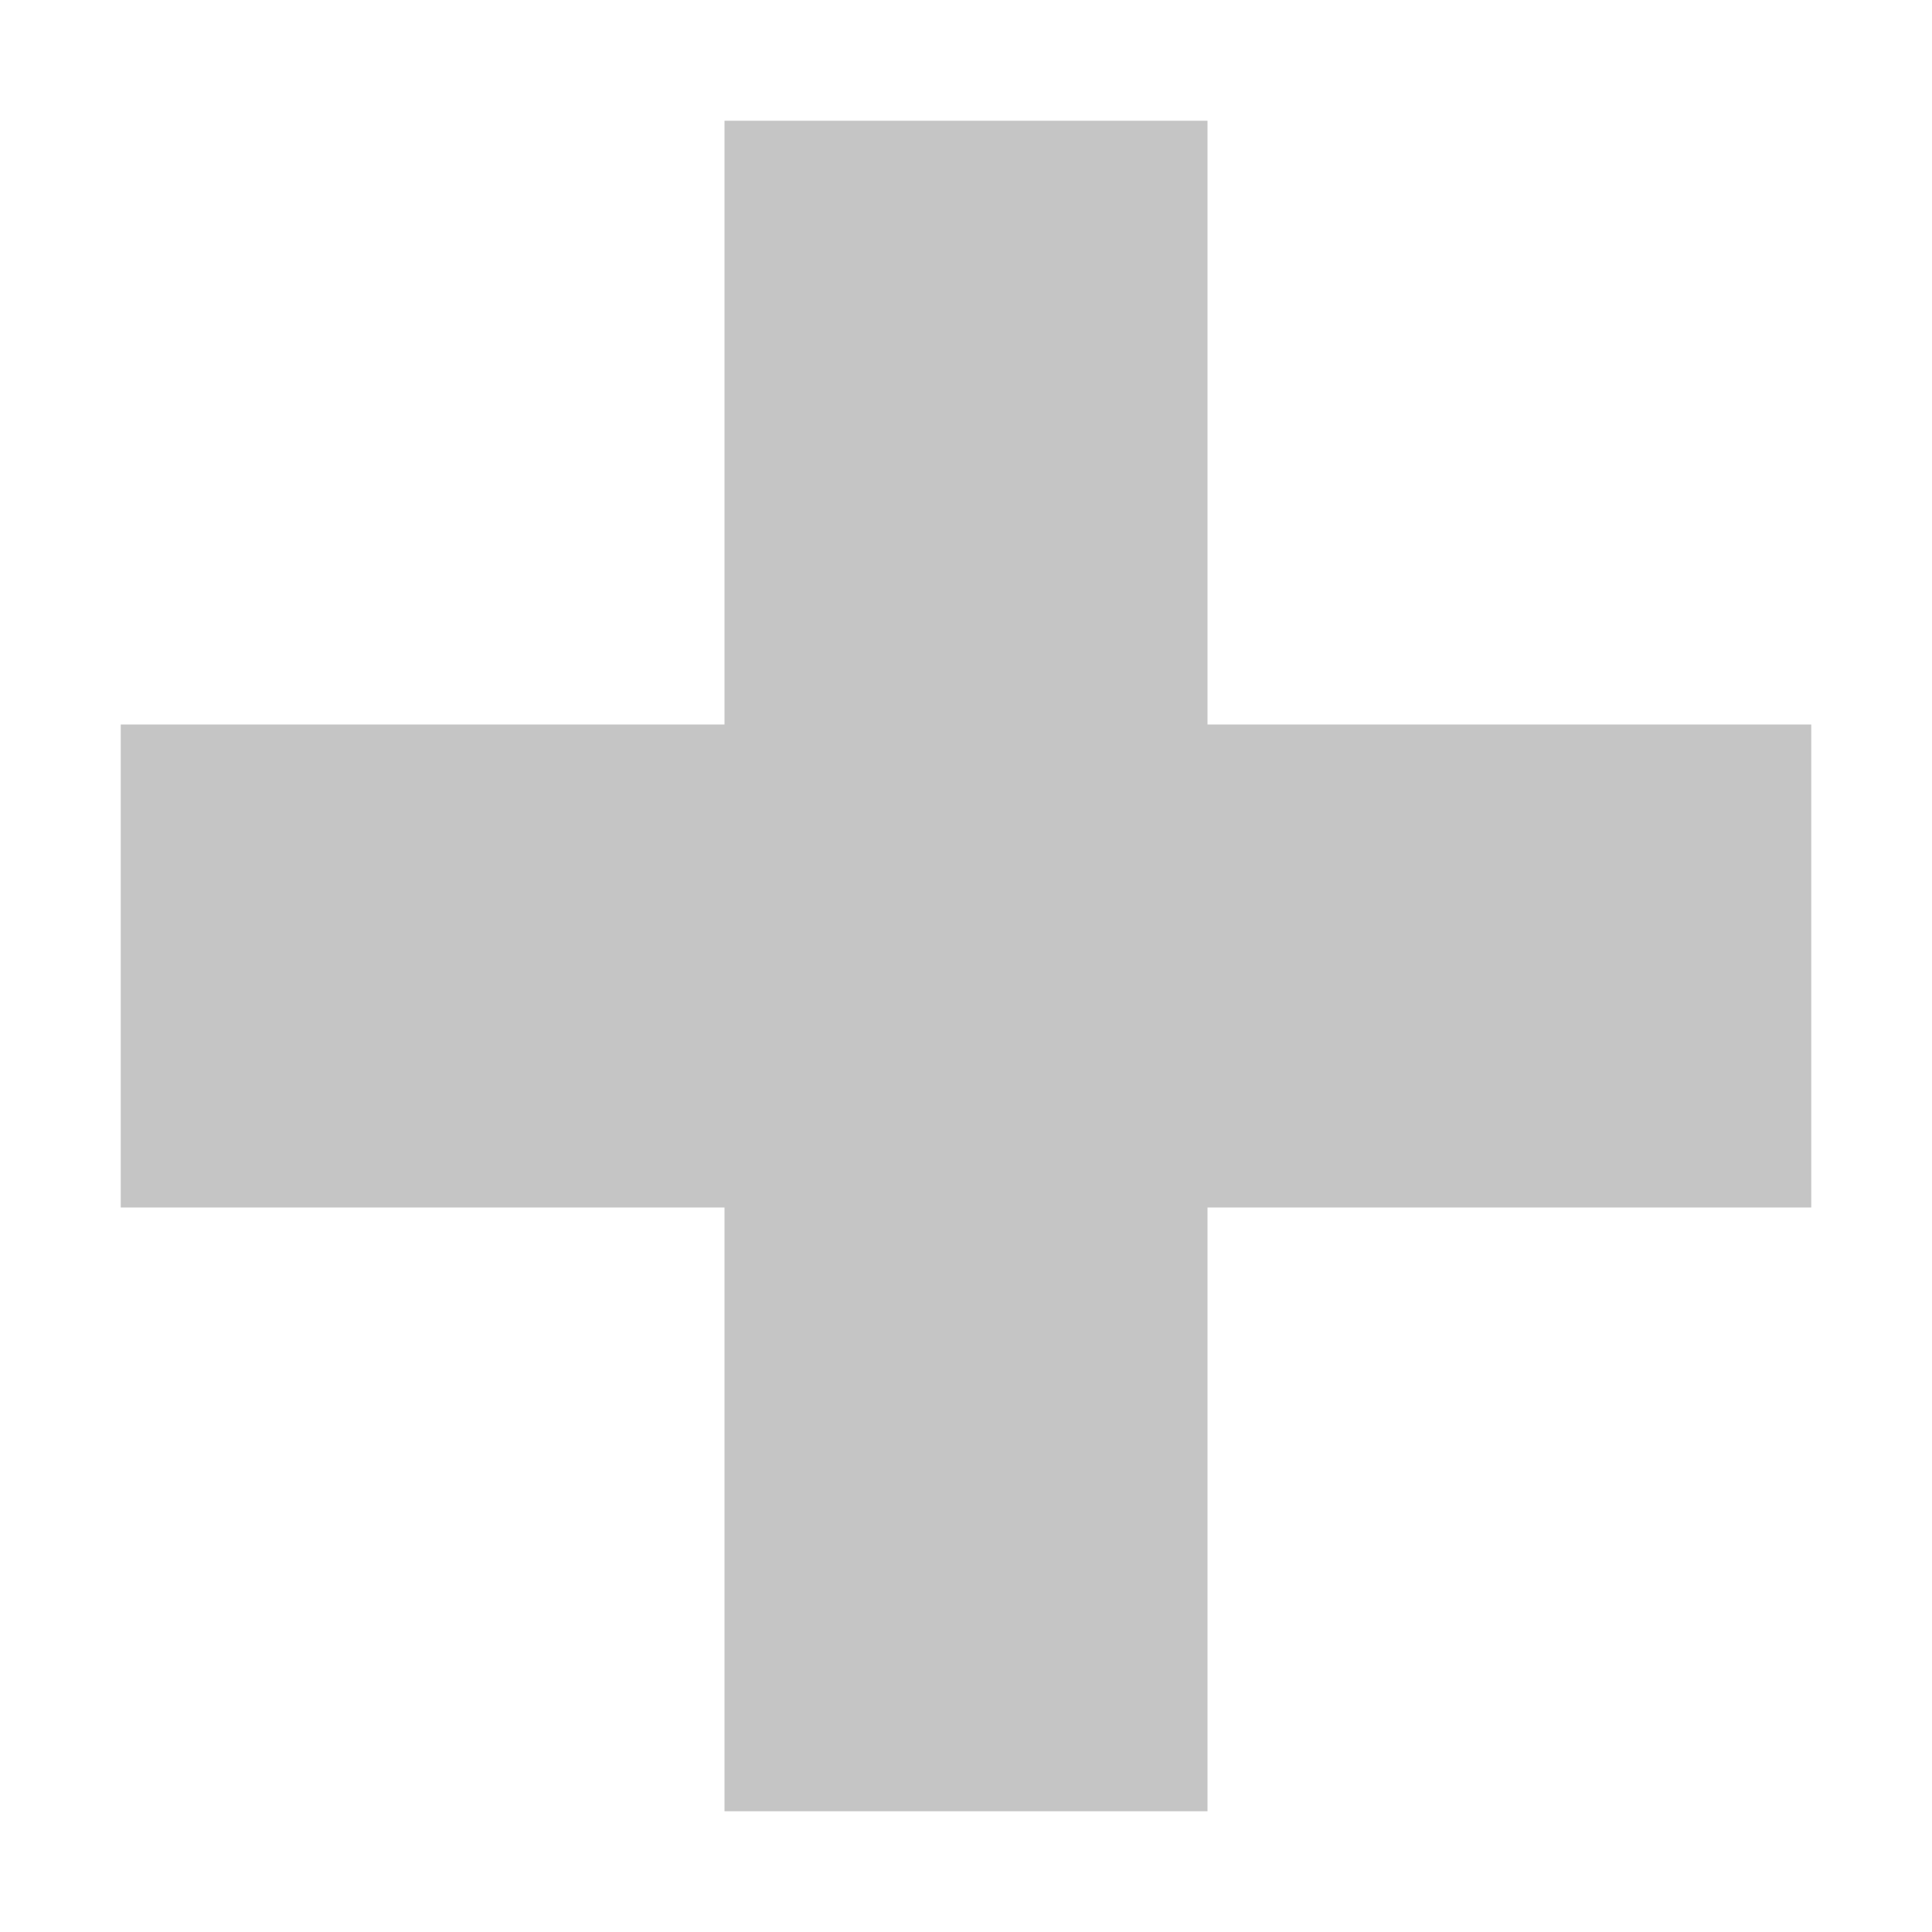
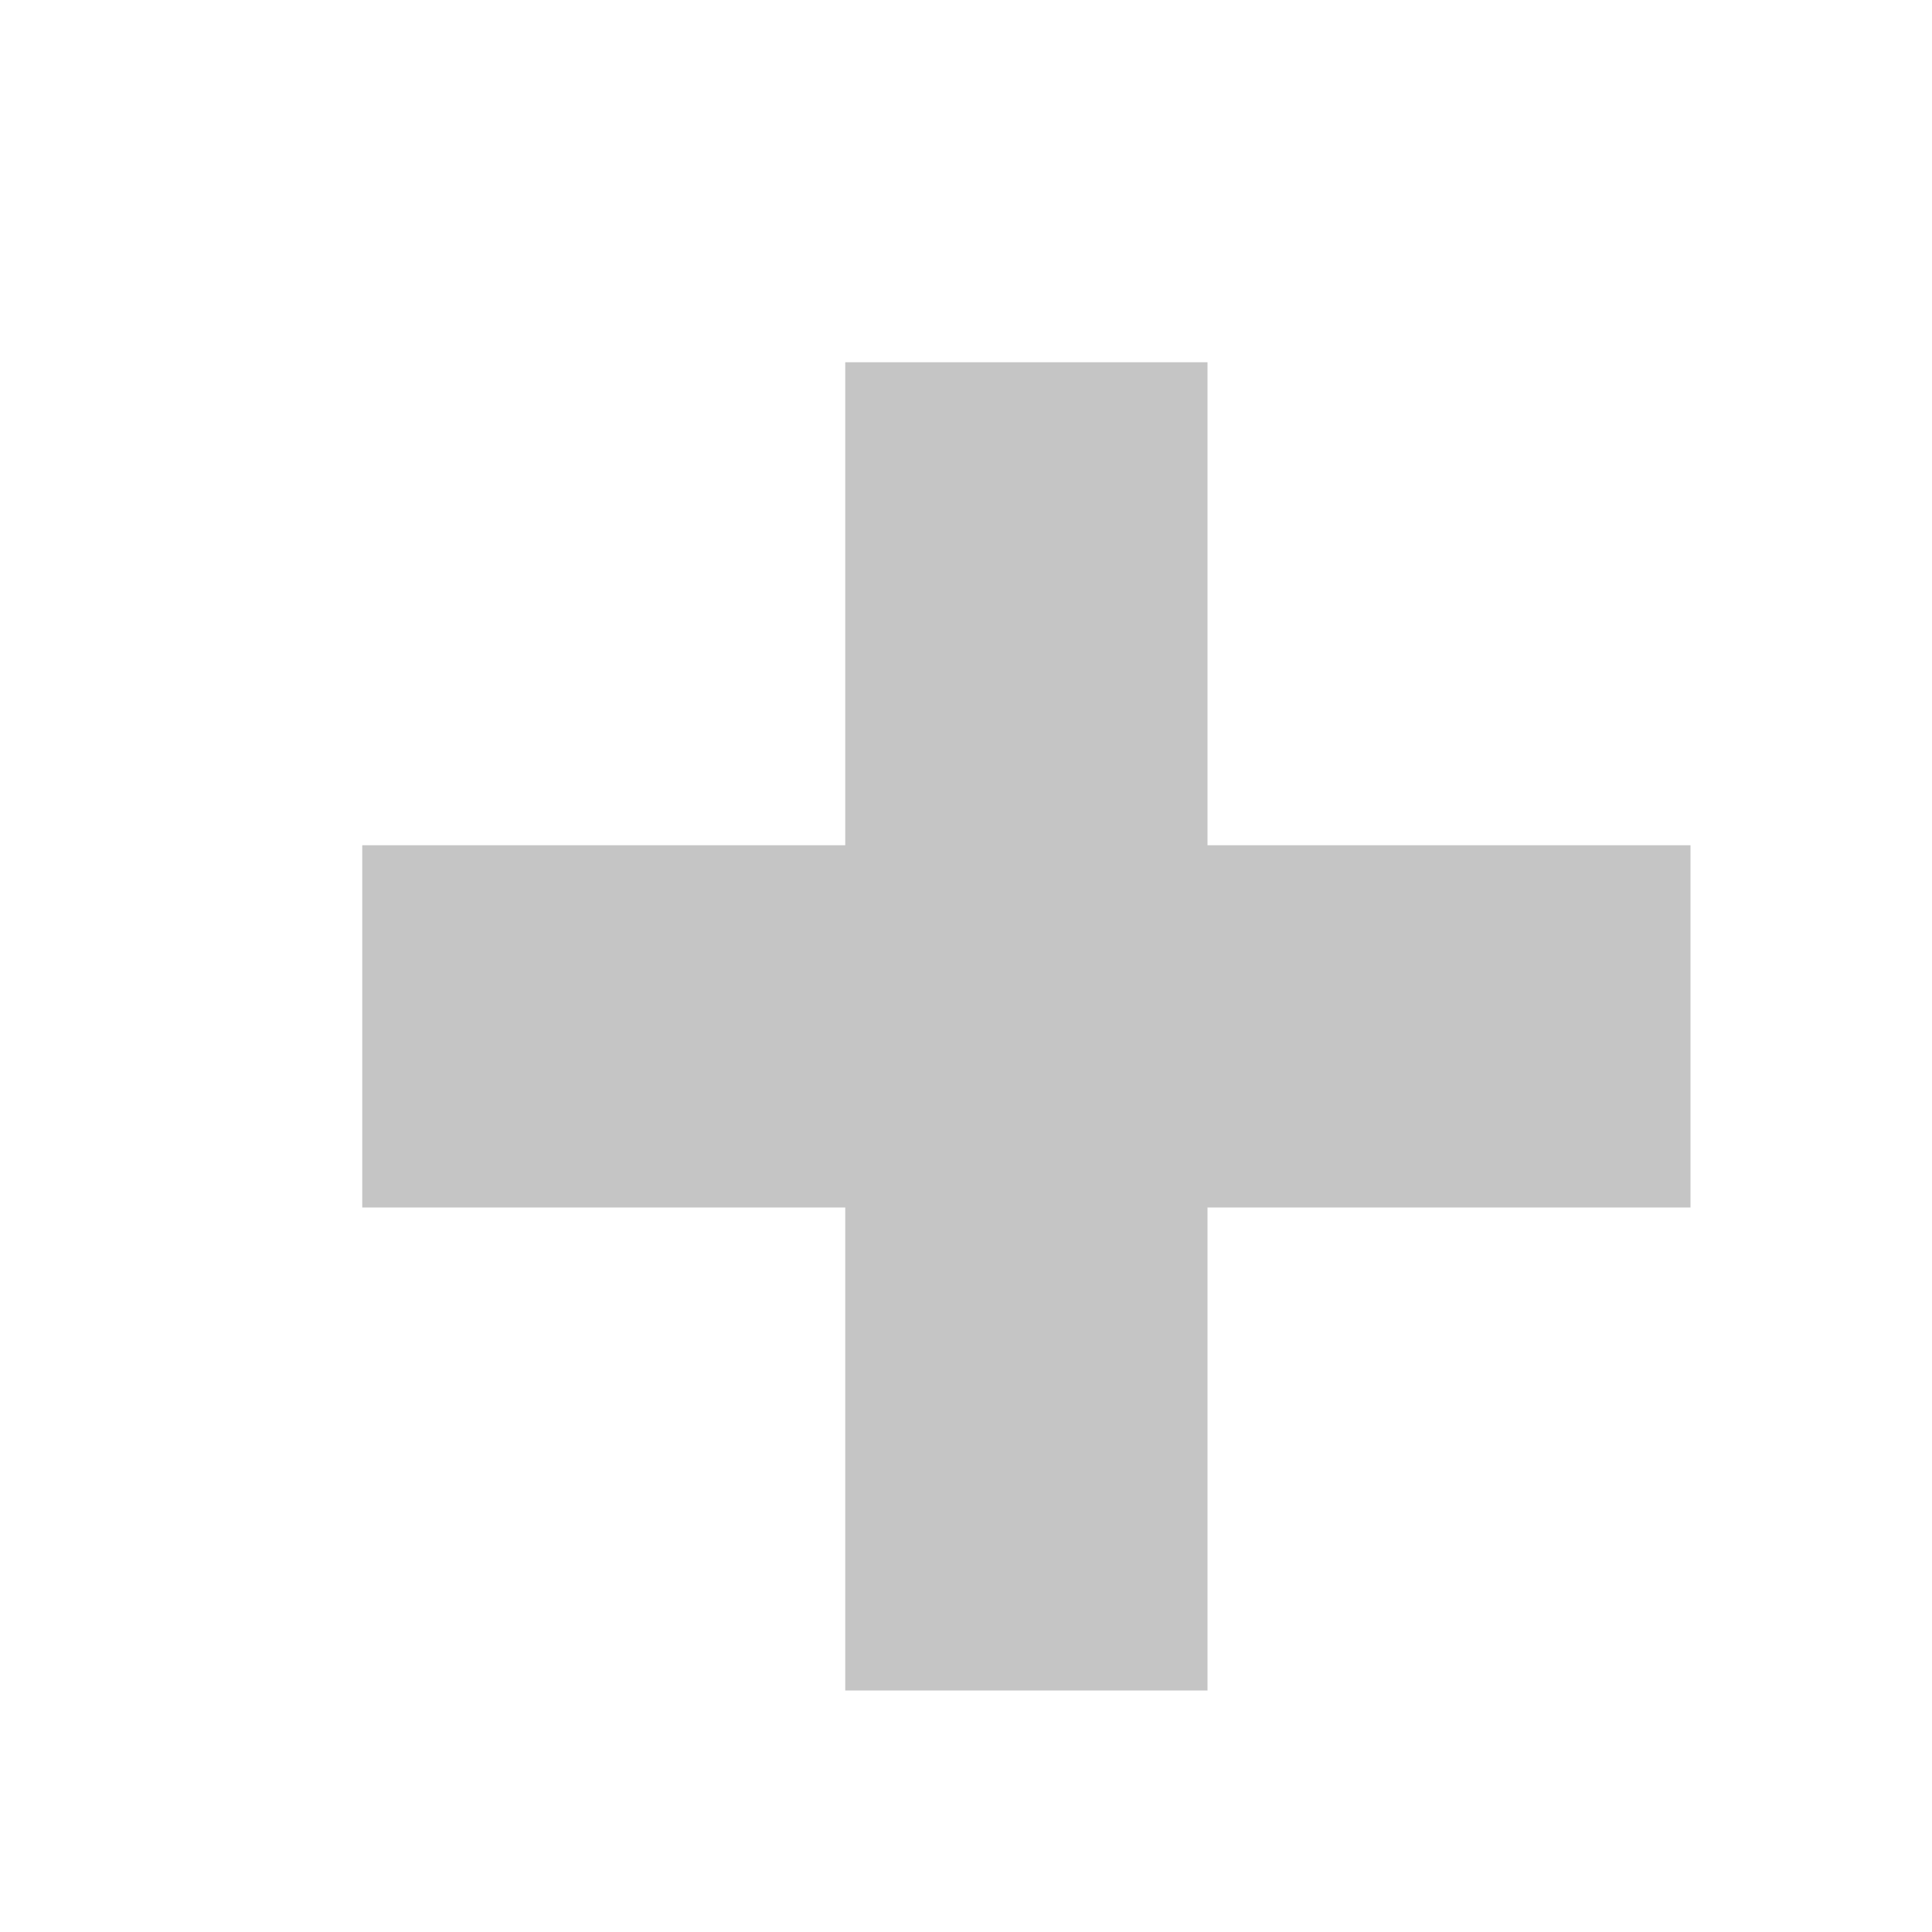
<svg xmlns="http://www.w3.org/2000/svg" version="1.1" id="Layer_1" x="0px" y="0px" viewBox="0 0 16 16" style="enable-background:new 0 0 16 16;" xml:space="preserve">
  <style type="text/css">
	.st0{fill:#C5C5C5;}
</style>
-   <path id="iconBg" class="st0" d="M10,6h5v4h-5v5H6v-5H1V6h5V1h4V6z" />
+   <rect x="7" y="3" class="st0" width="3" height="11" />
+   <rect x="3" y="7" class="st0" width="11" height="3" />
</svg>
